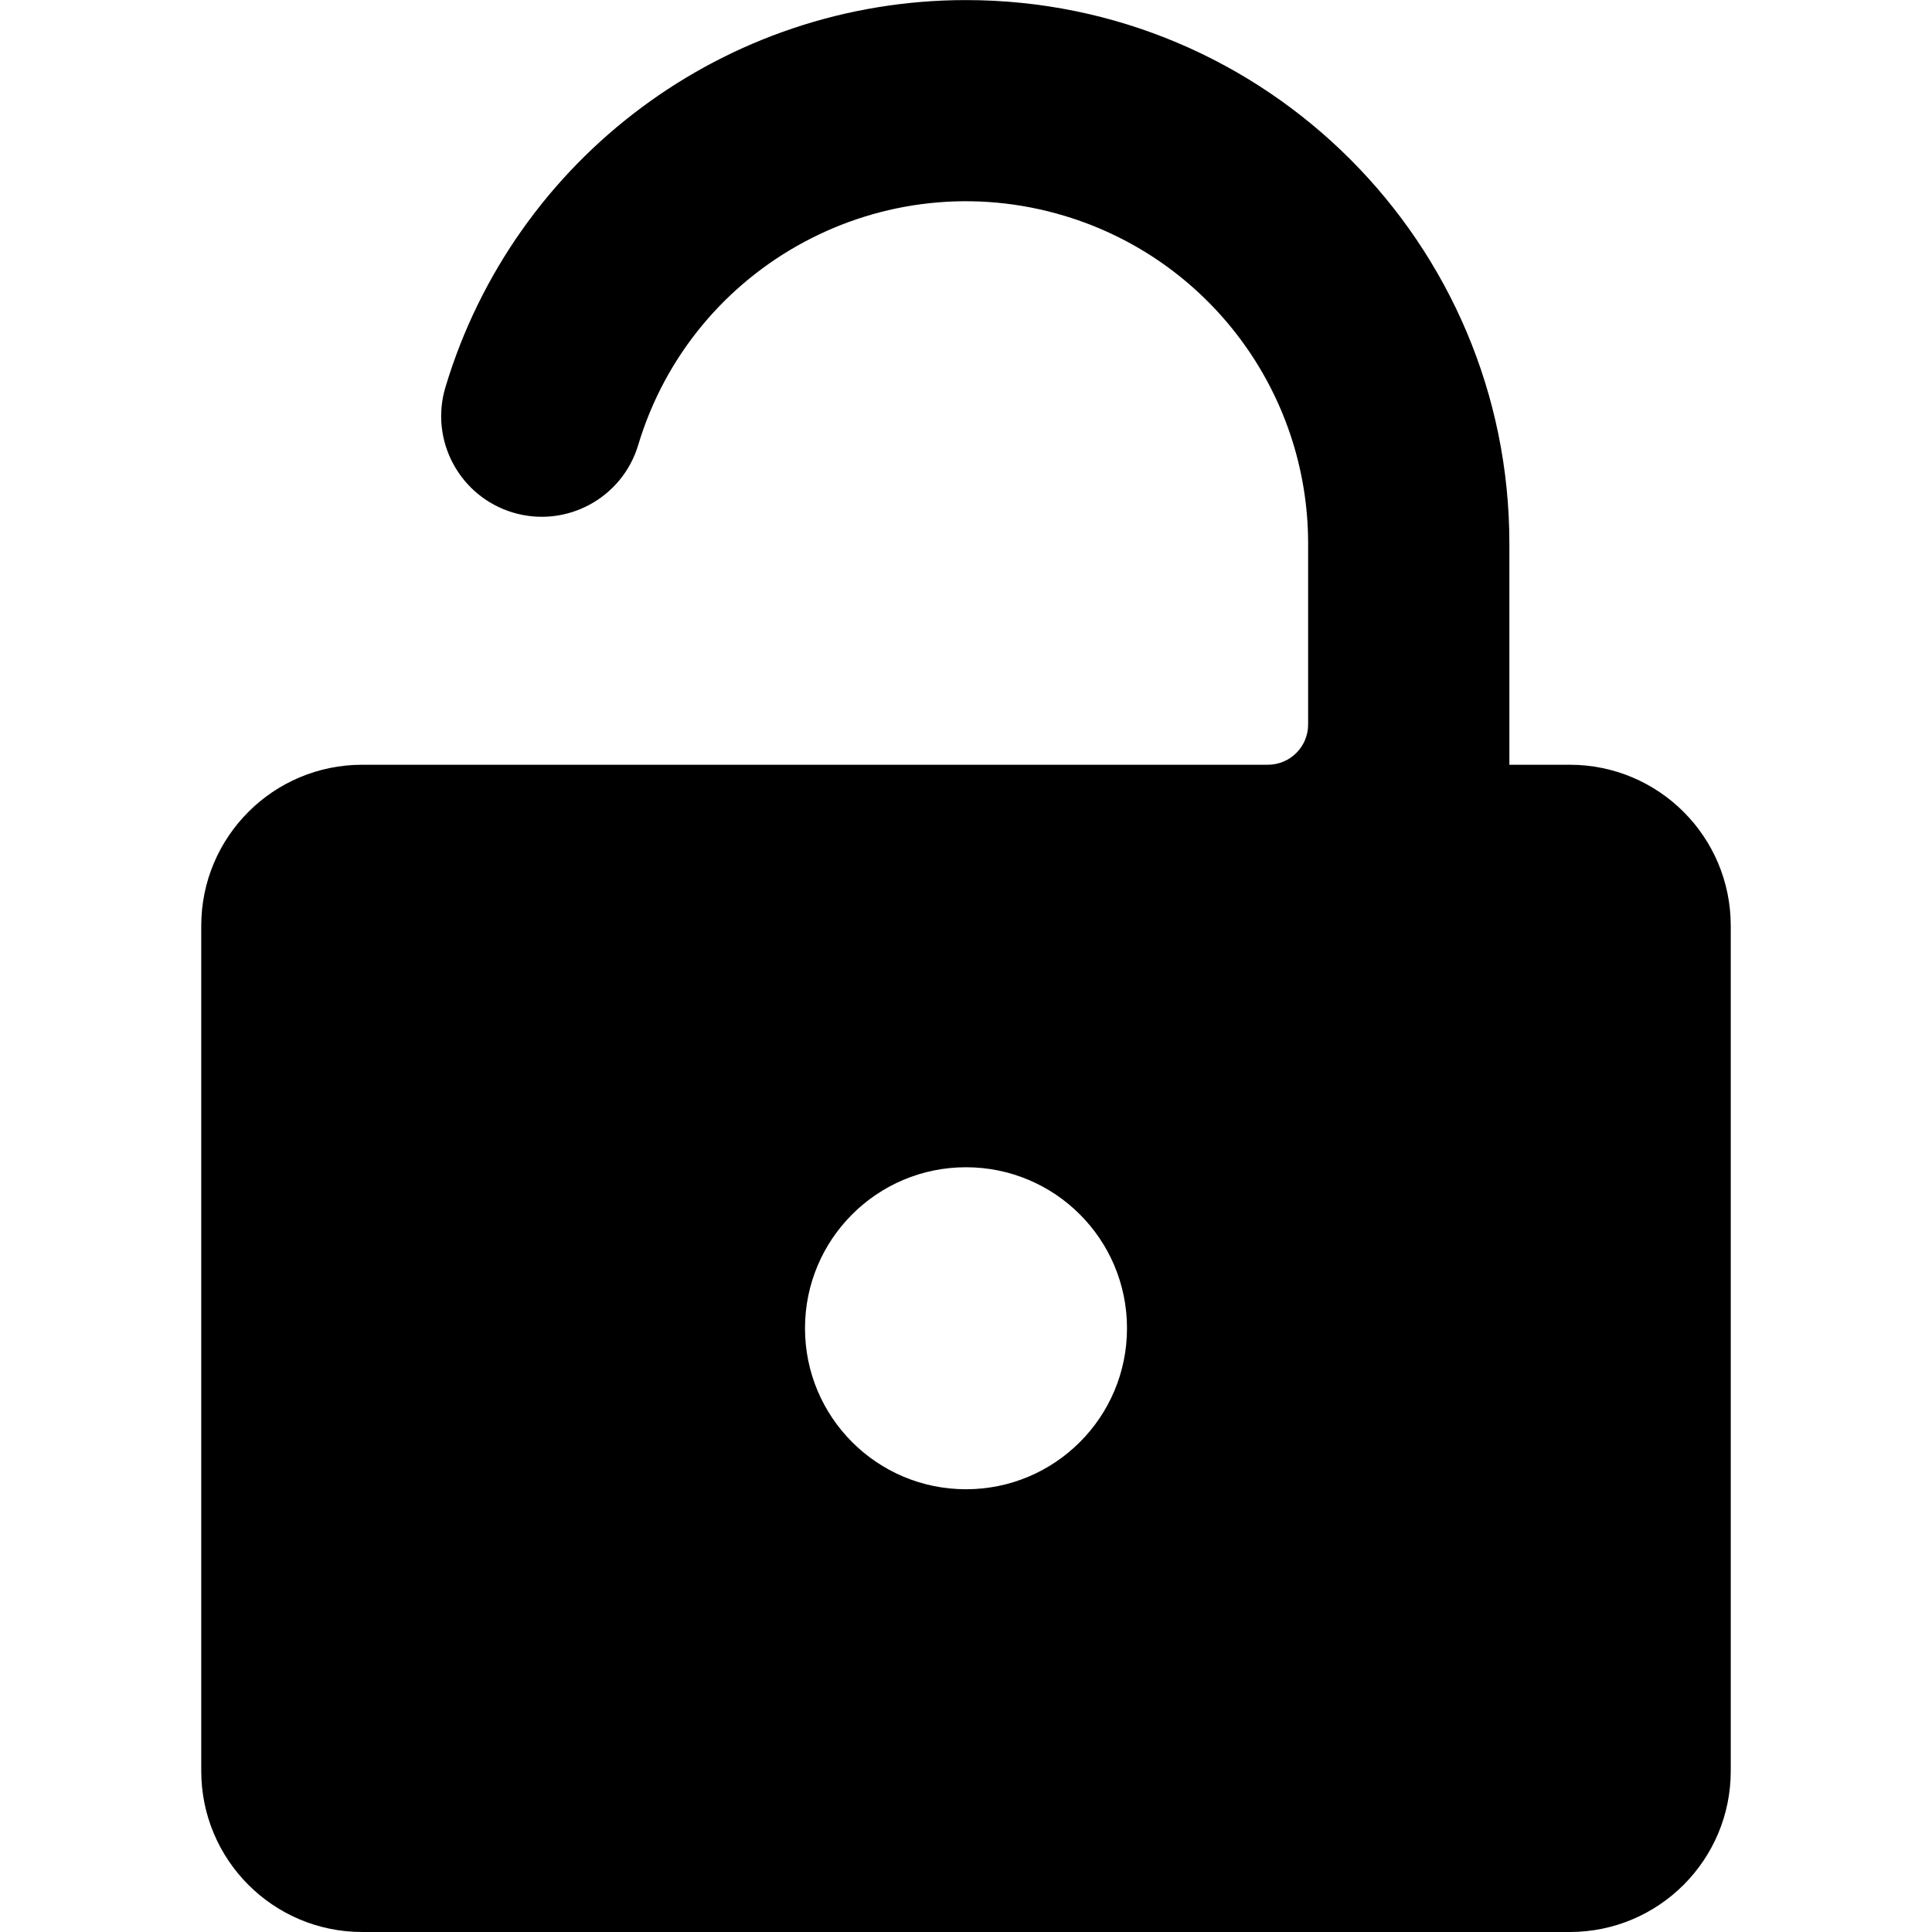
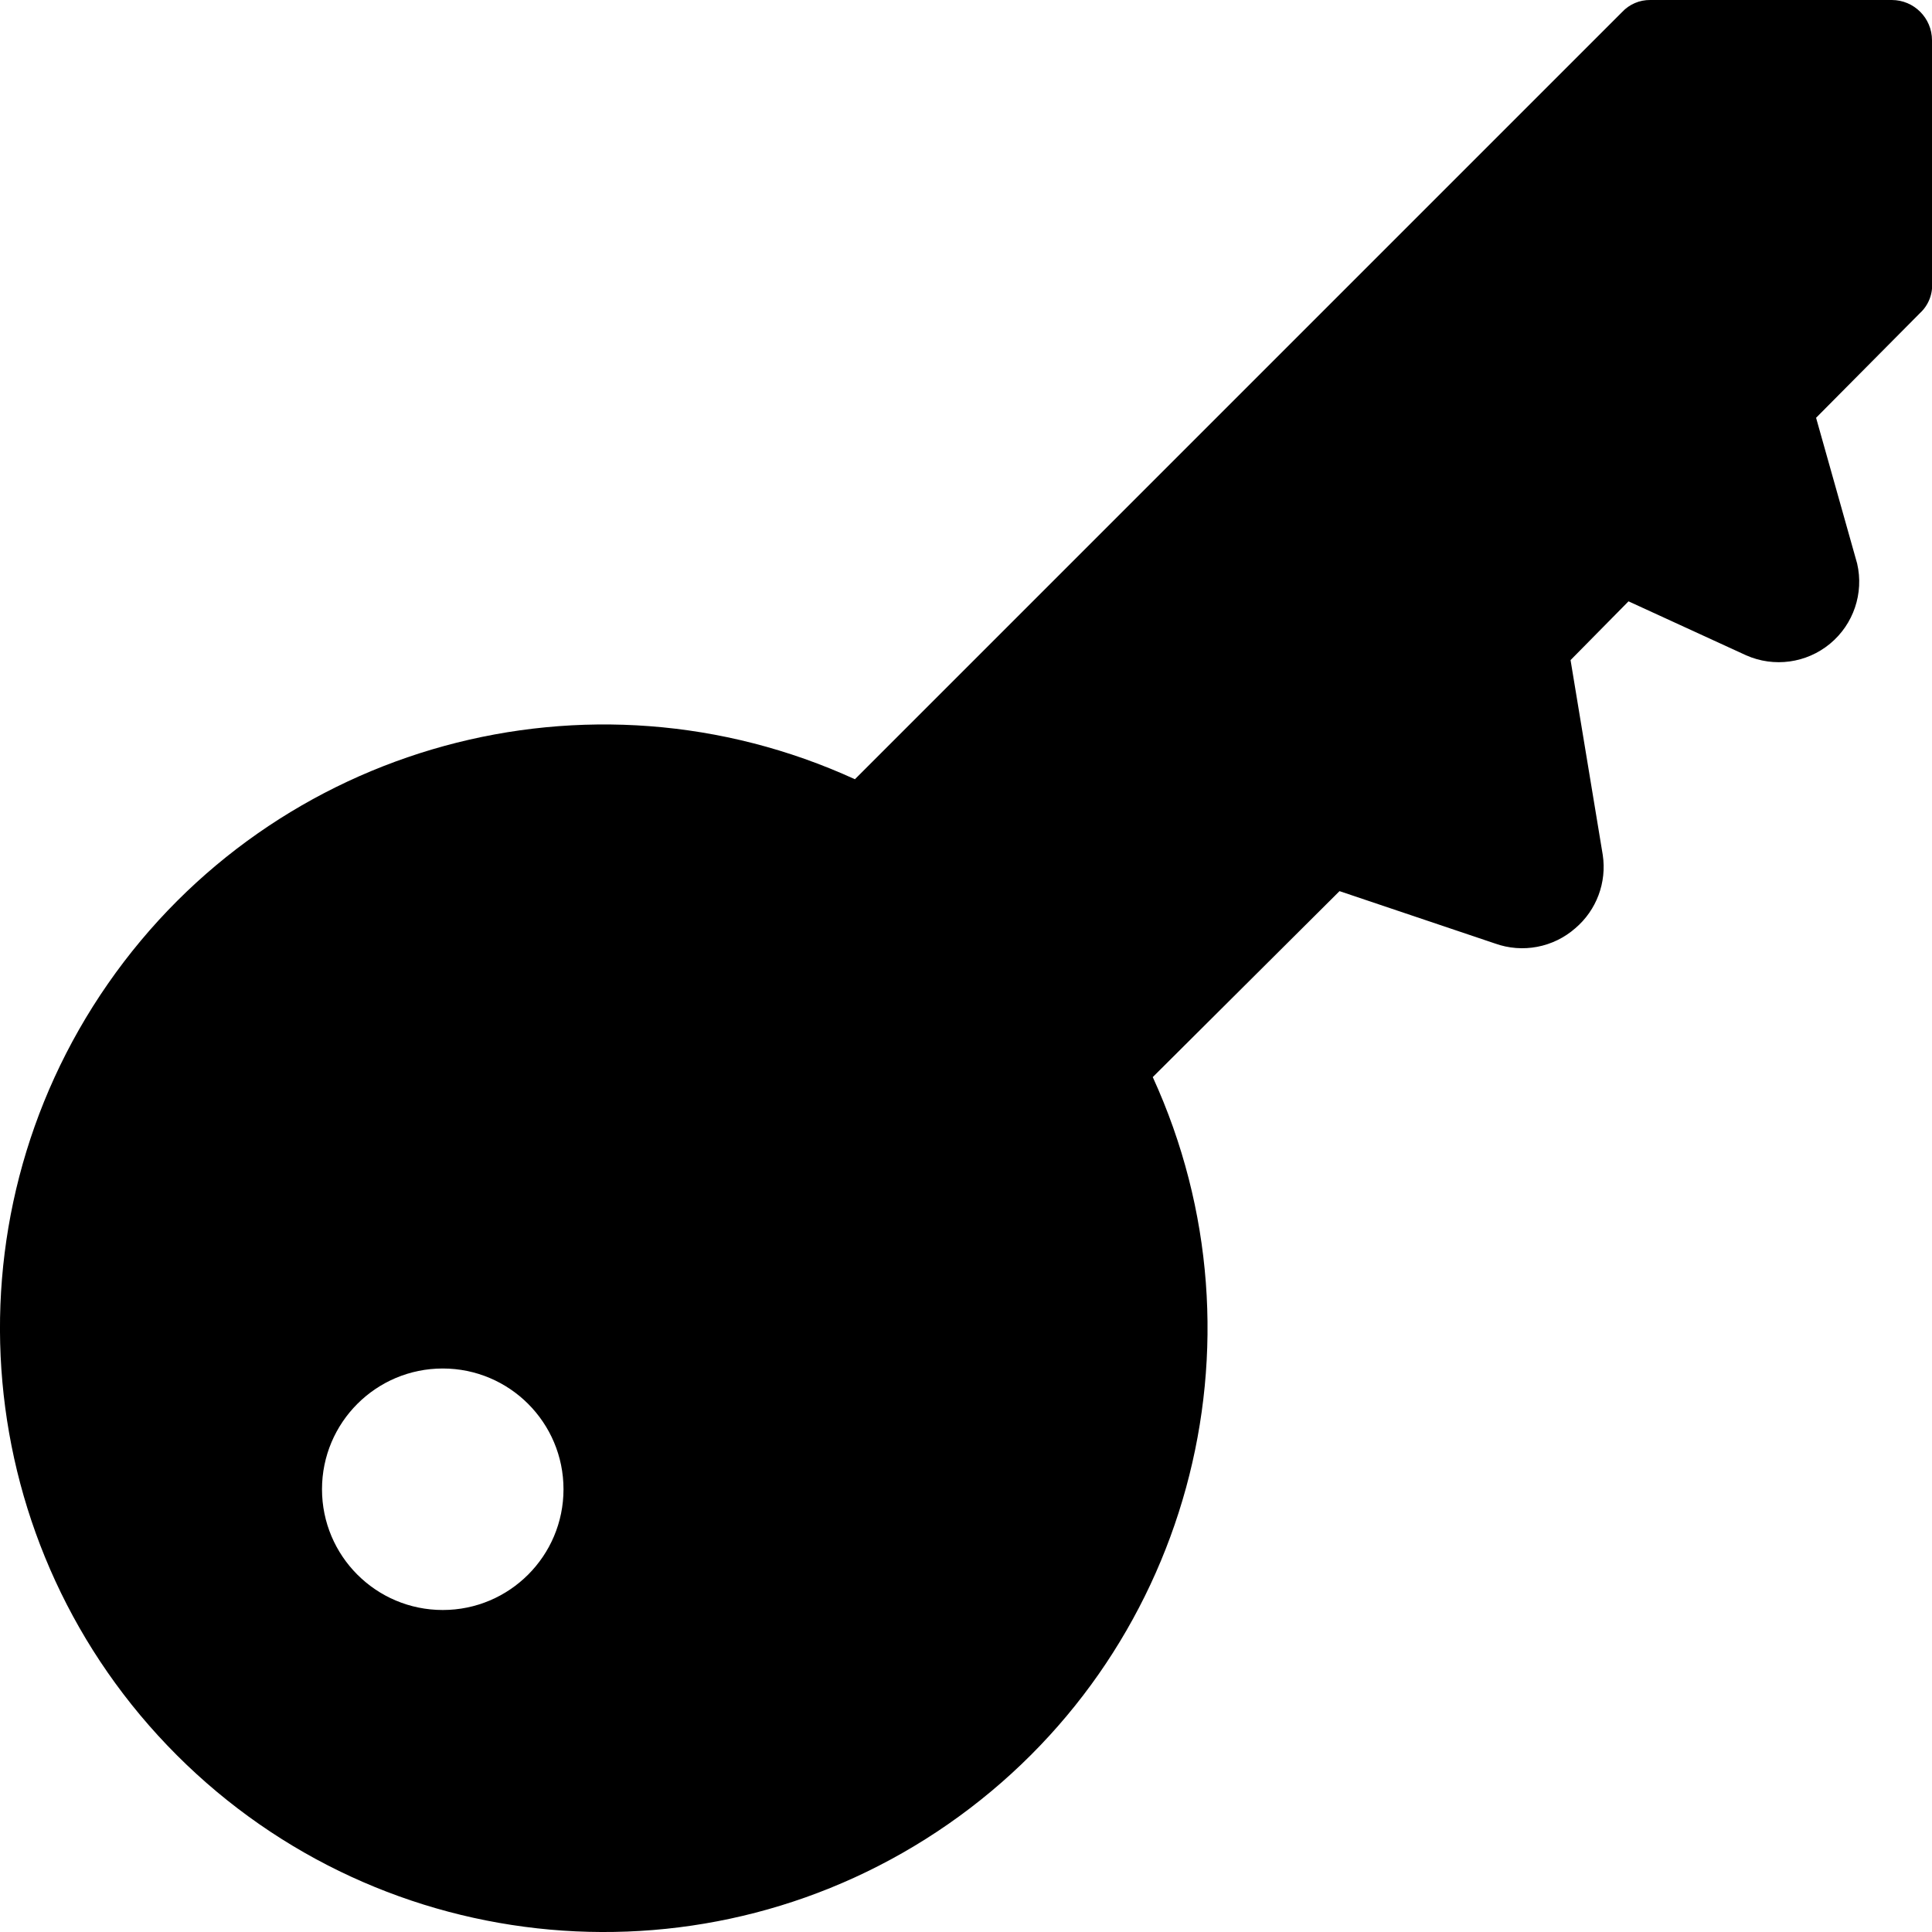
- <svg xmlns="http://www.w3.org/2000/svg" version="1.1" viewBox="0 0 24 24" height="24" width="24">
-   <g transform="matrix(1,0,0,1,0,0)">
-     <path d="M19.5,9.5h-0.75V6.75C18.749,3.022,15.726,0,11.997,0.001c-2.98,0.001-5.607,1.956-6.464,4.81 C5.335,5.472,5.711,6.169,6.372,6.367C7.033,6.565,7.73,6.189,7.928,5.528l0,0c0.676-2.248,3.047-3.523,5.295-2.847 c1.796,0.54,3.026,2.193,3.027,4.069V9c0,0.276-0.224,0.5-0.5,0.5H4.5c-1.105,0-2,0.895-2,2V22c0,1.105,0.895,2,2,2h15 c1.105,0,2-0.895,2-2V11.5C21.5,10.395,20.605,9.5,19.5,9.5z M12,18.5c-1.105,0-2-0.895-2-2s0.895-2,2-2s2,0.895,2,2 S13.105,18.5,12,18.5z" stroke="none" stroke-width="0" stroke-linecap="round" stroke-linejoin="round" />
-   </g>
+ <svg xmlns="http://www.w3.org/2000/svg" viewBox="0 0 30 30">
+   <path d="M23.5 0h-3a.47.47 0 0 0-.35.15l-9.53 9.53a7.5 7.5 0 1 0 3.7 3.7l2.32-2.31 1.93.65a1 1 0 0 0 1-.19 1 1 0 0 0 .34-.91l-.4-2.42.72-.73 1.46.67A1 1 0 0 0 23.07 7l-.51-1.81 1.29-1.3A.47.47 0 0 0 24 3.5v-3a.5.5 0 0 0-.5-.5ZM7 18.5A1.5 1.5 0 1 1 5.5 17 1.5 1.5 0 0 1 7 18.5Z" style="fill:" transform="scale(1.25)" />
</svg>
